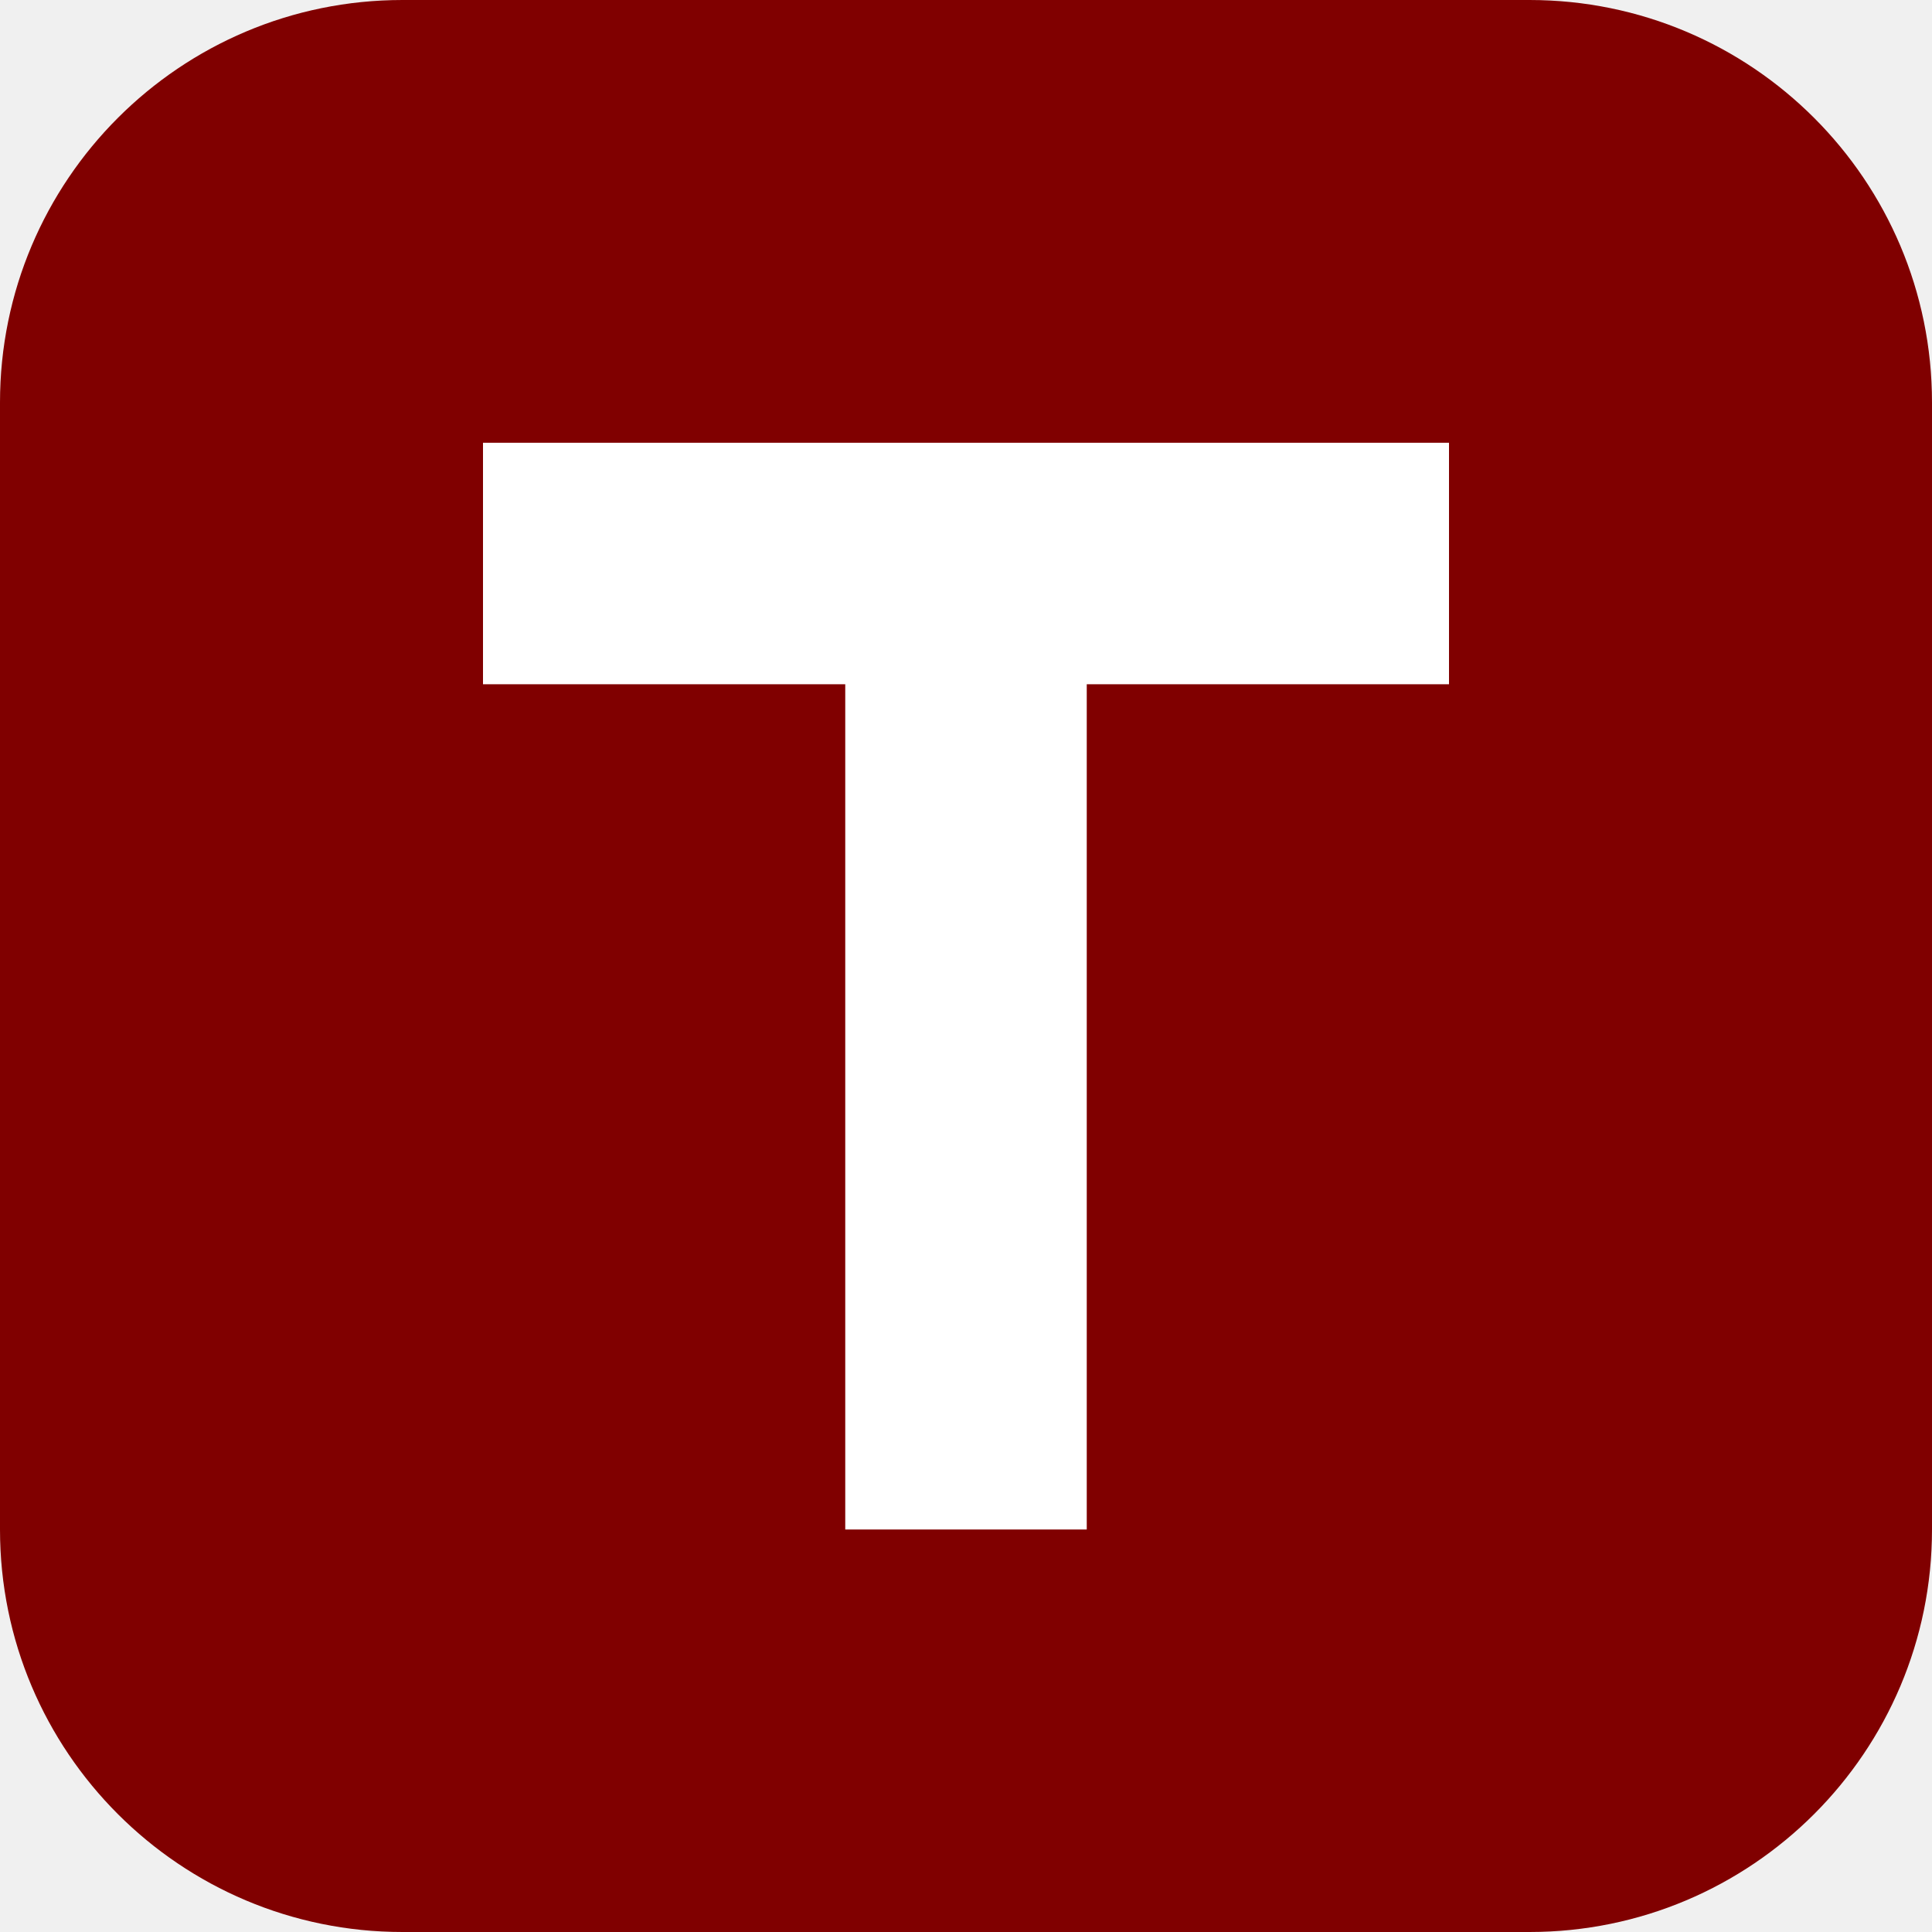
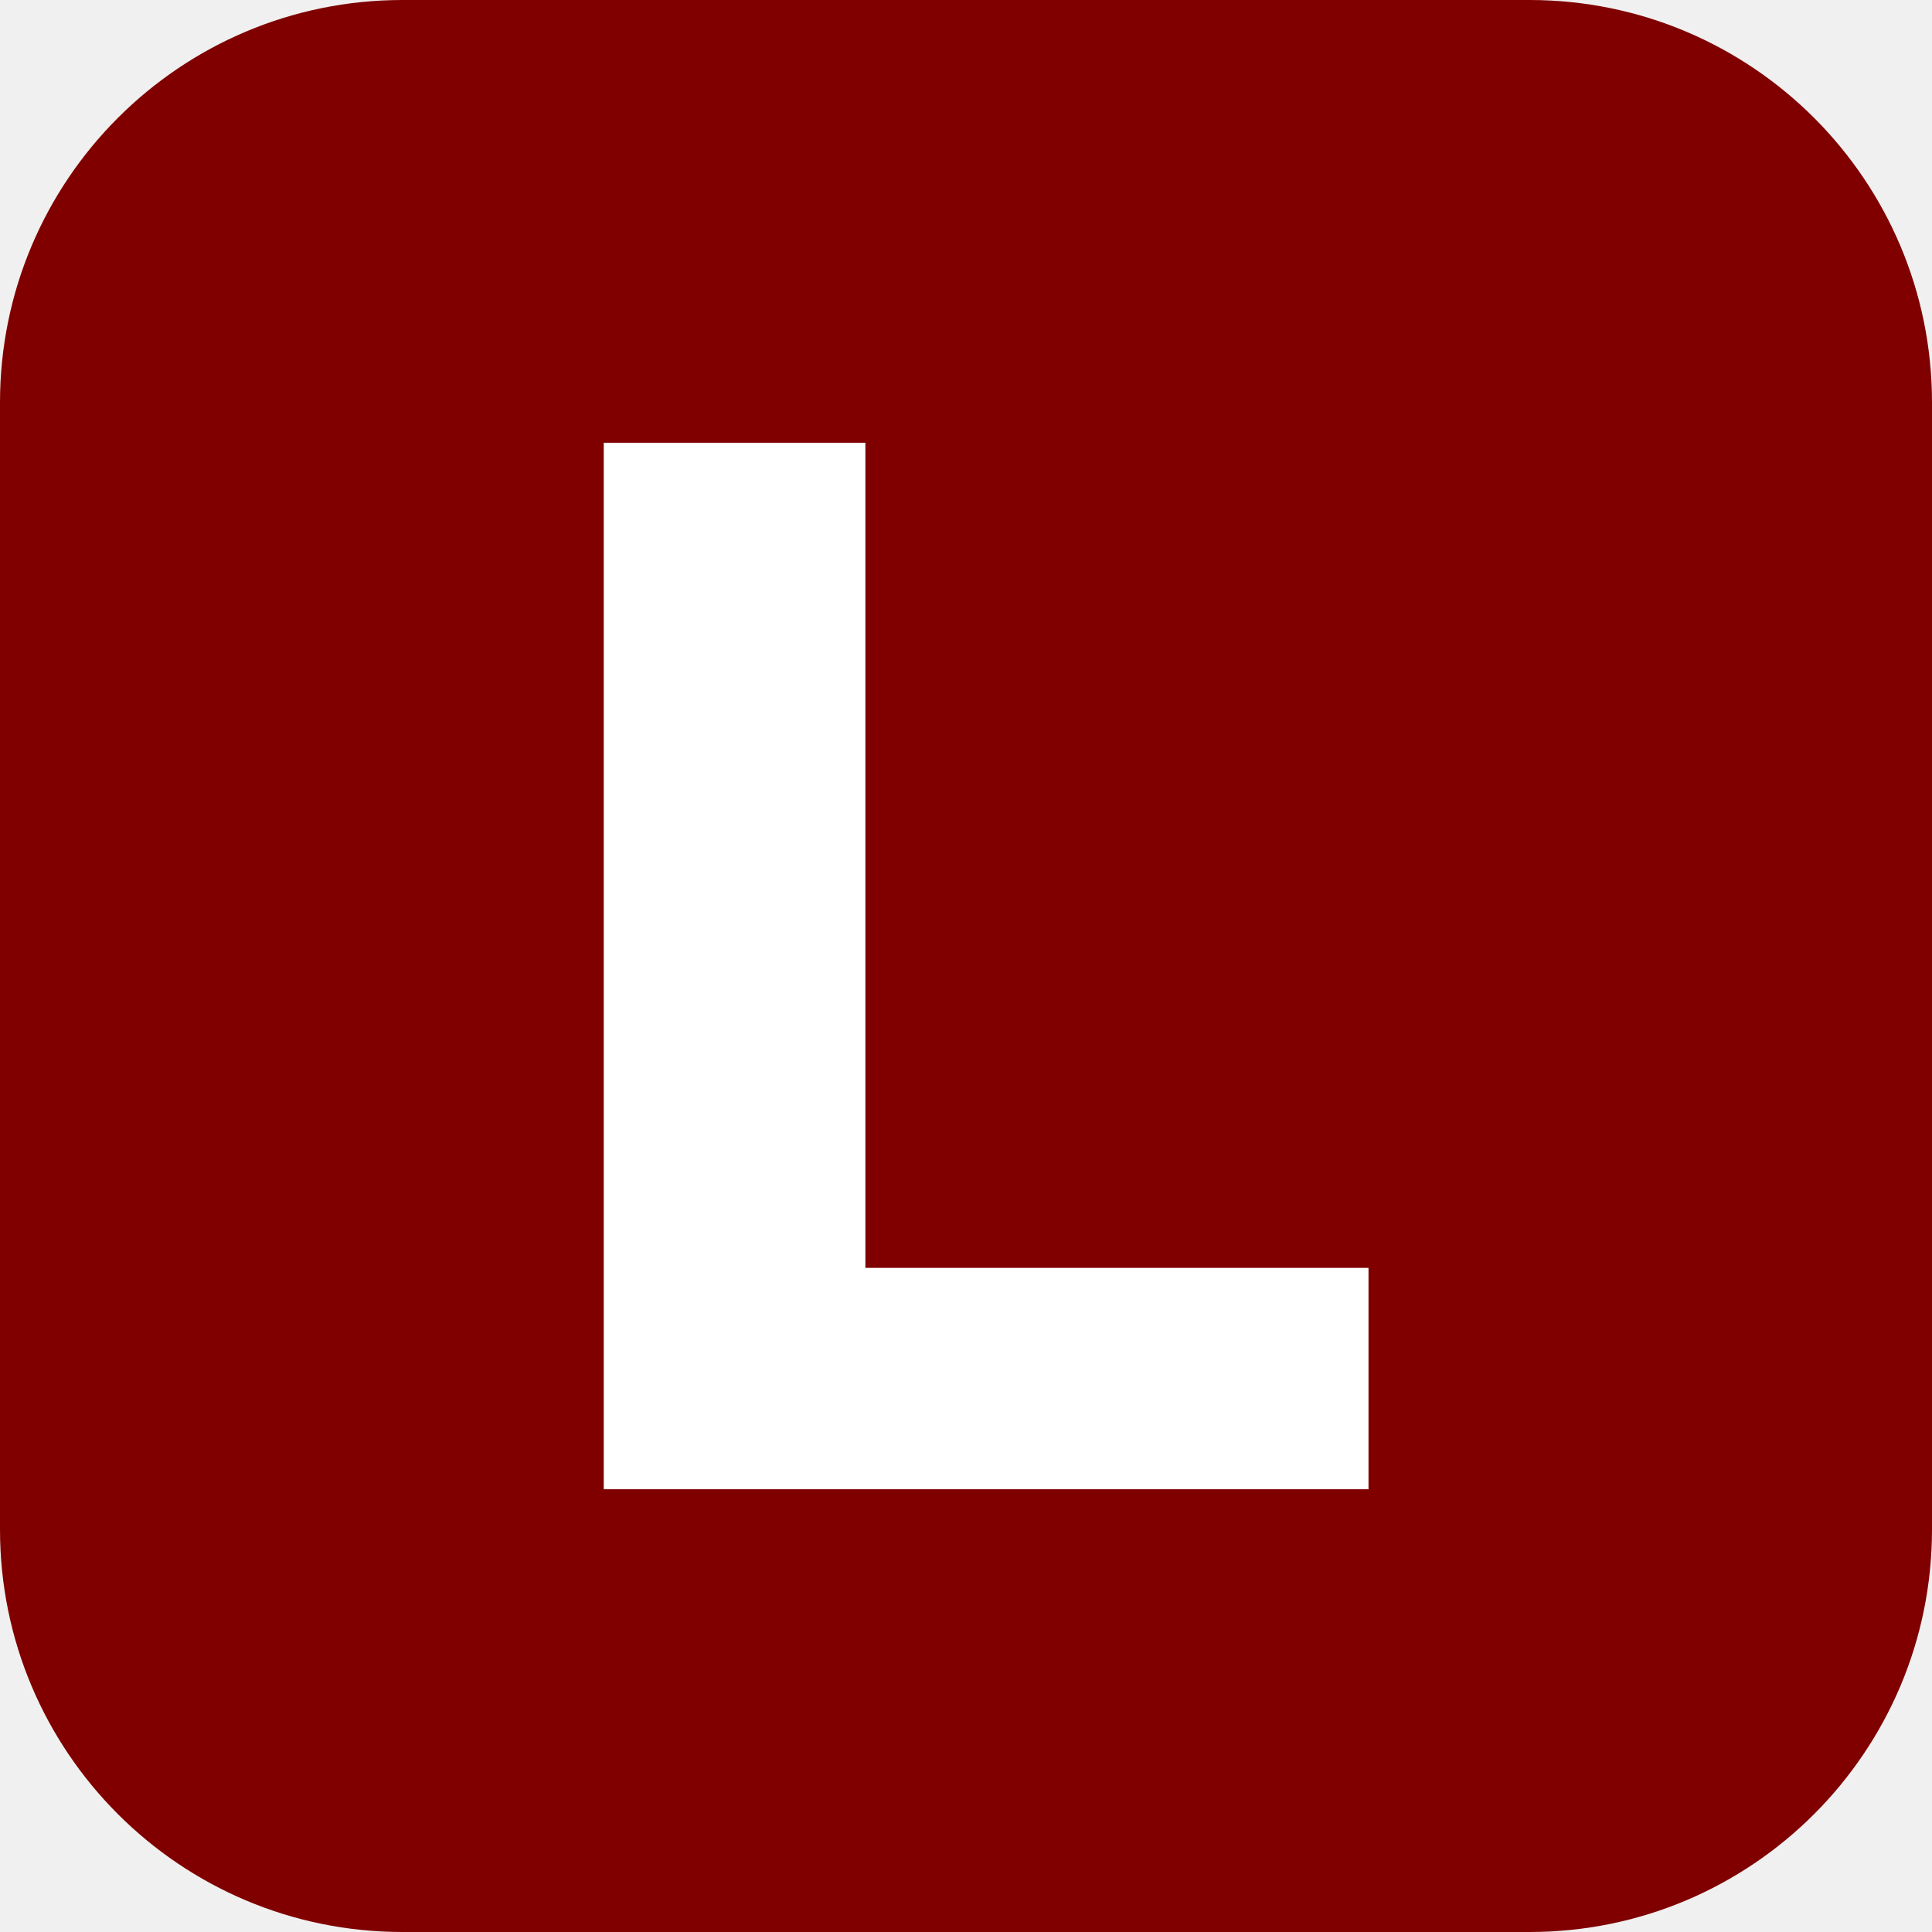
<svg xmlns="http://www.w3.org/2000/svg" width="48" height="48" viewBox="0 0 48 48">
  <rect width="48" height="48" rx="10" fill="#800000" />
-   <path fill="#ffffff" d="M12 11h24v6h-9v21h-6V17h-9z" />
+   <path fill="#ffffff" d="M15 11h6.5v20.5H34V37H15z" />
</svg>
